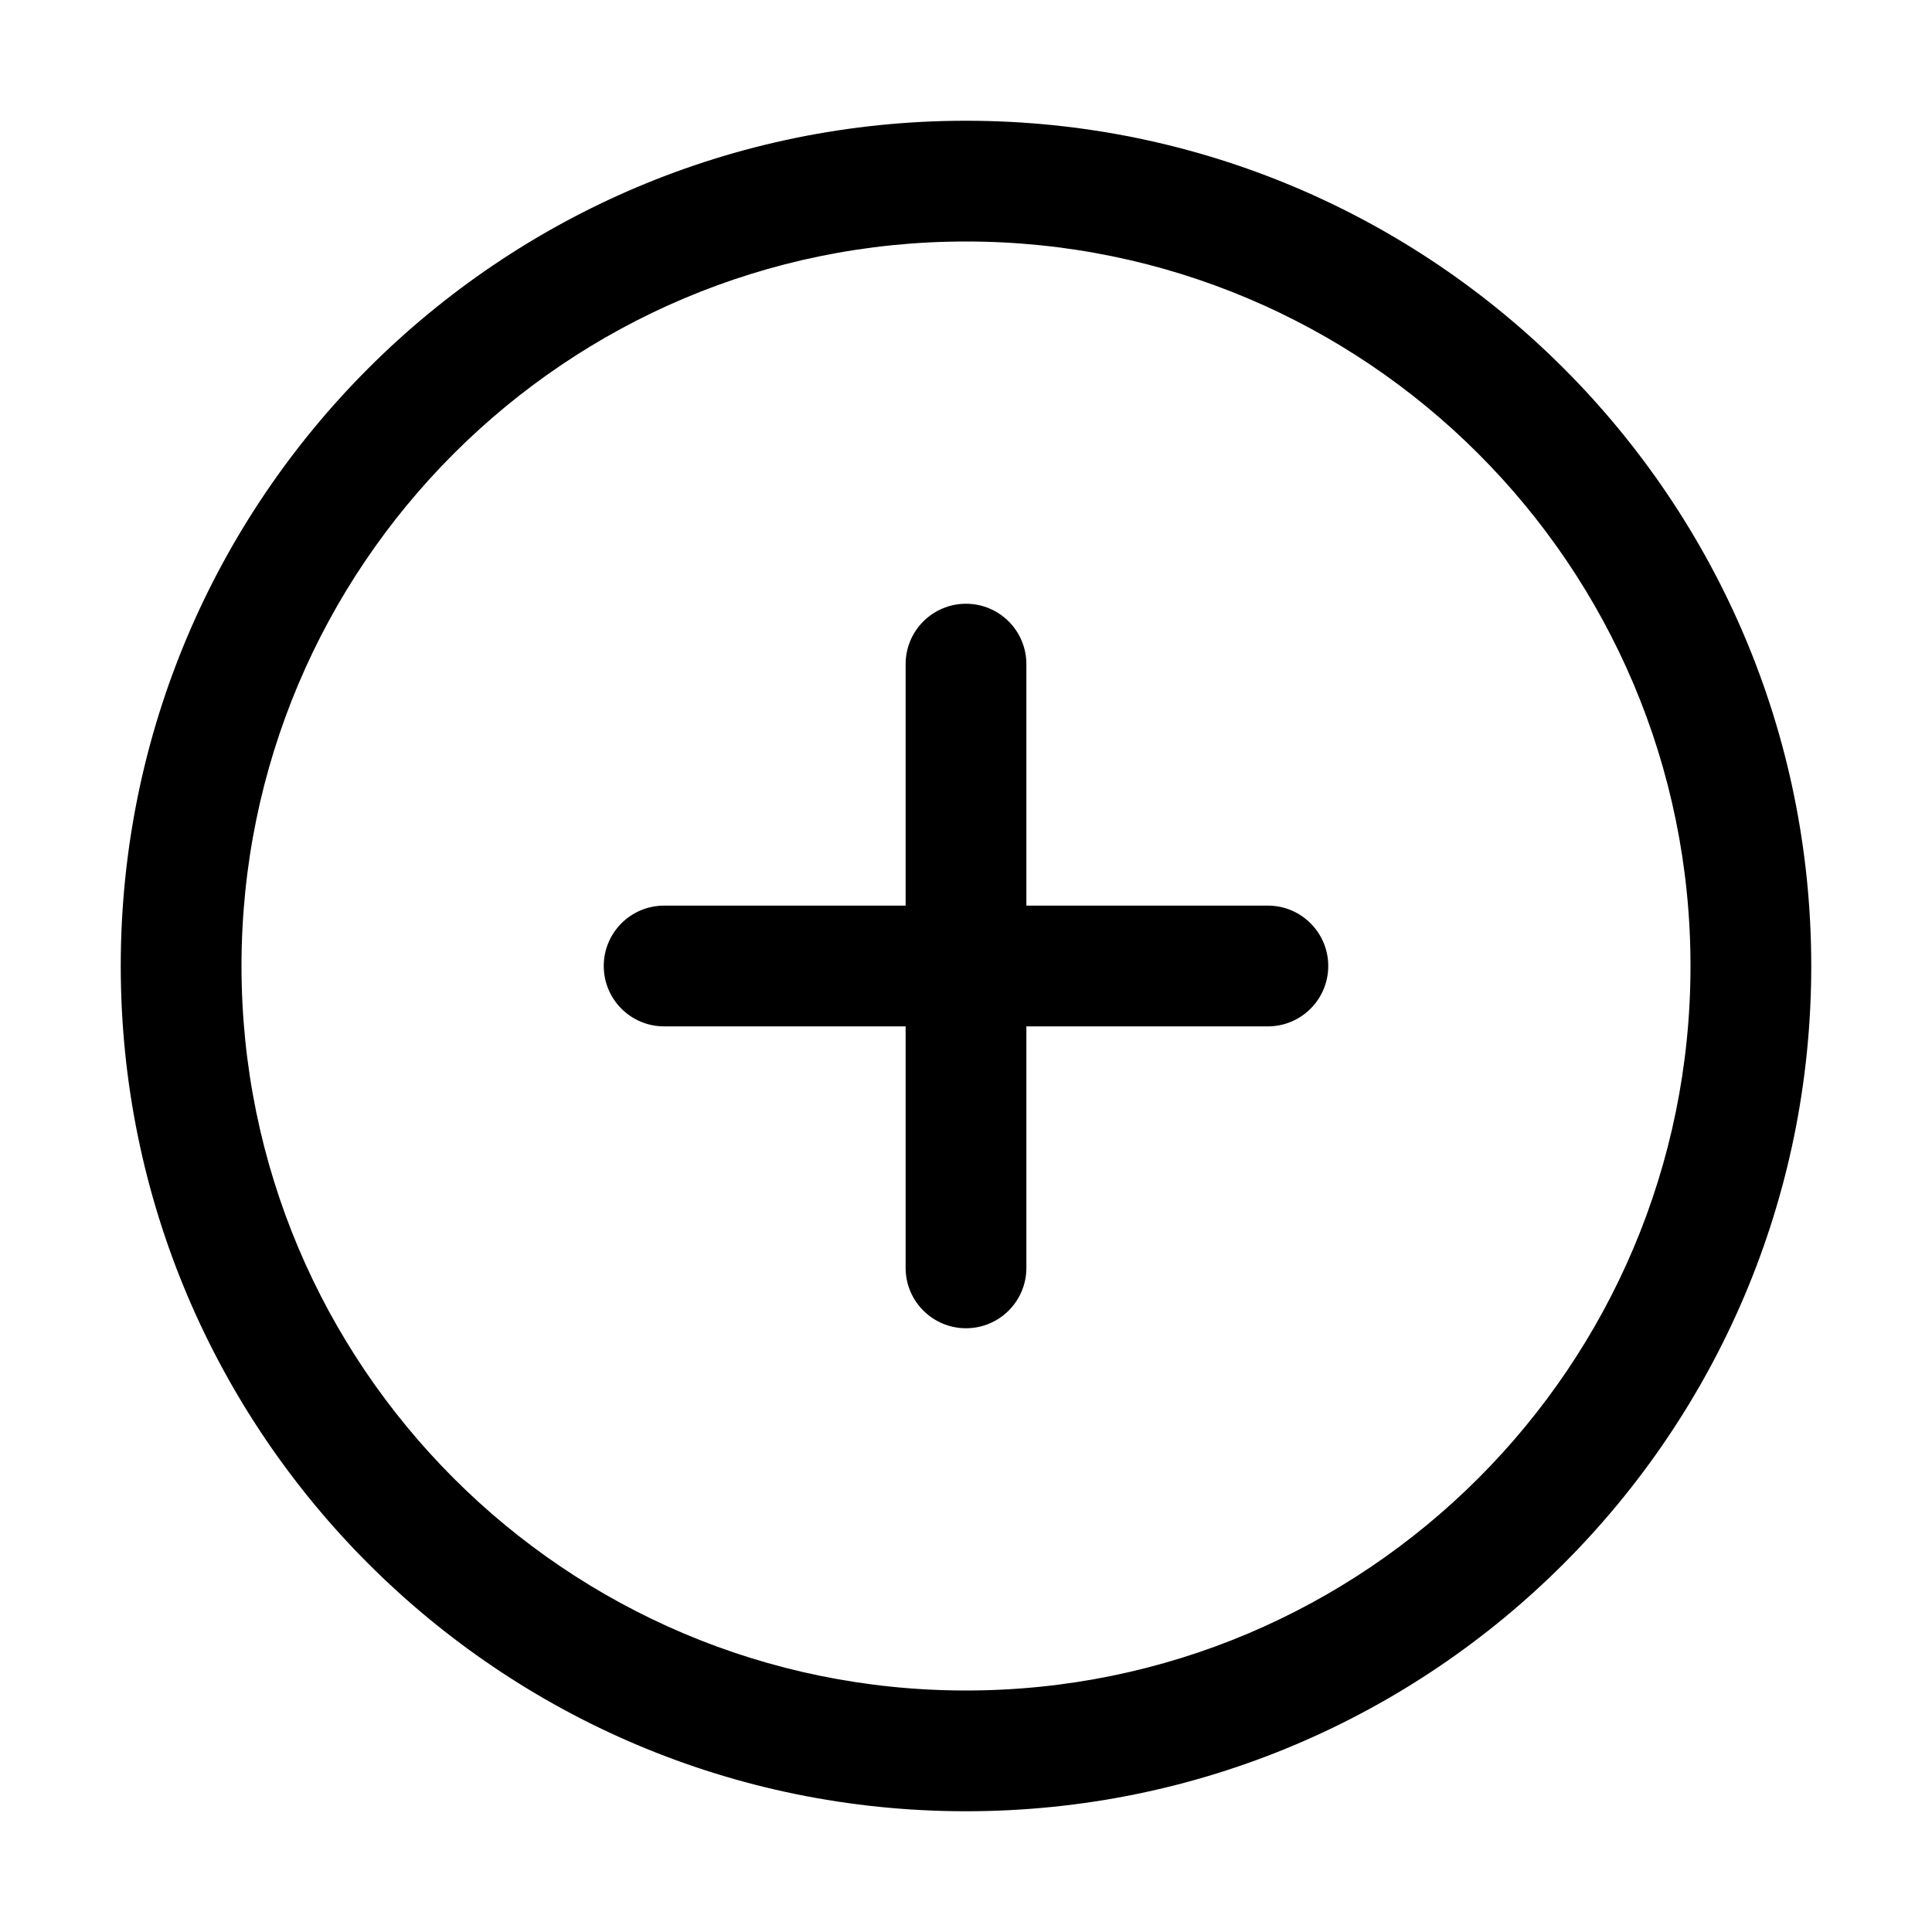
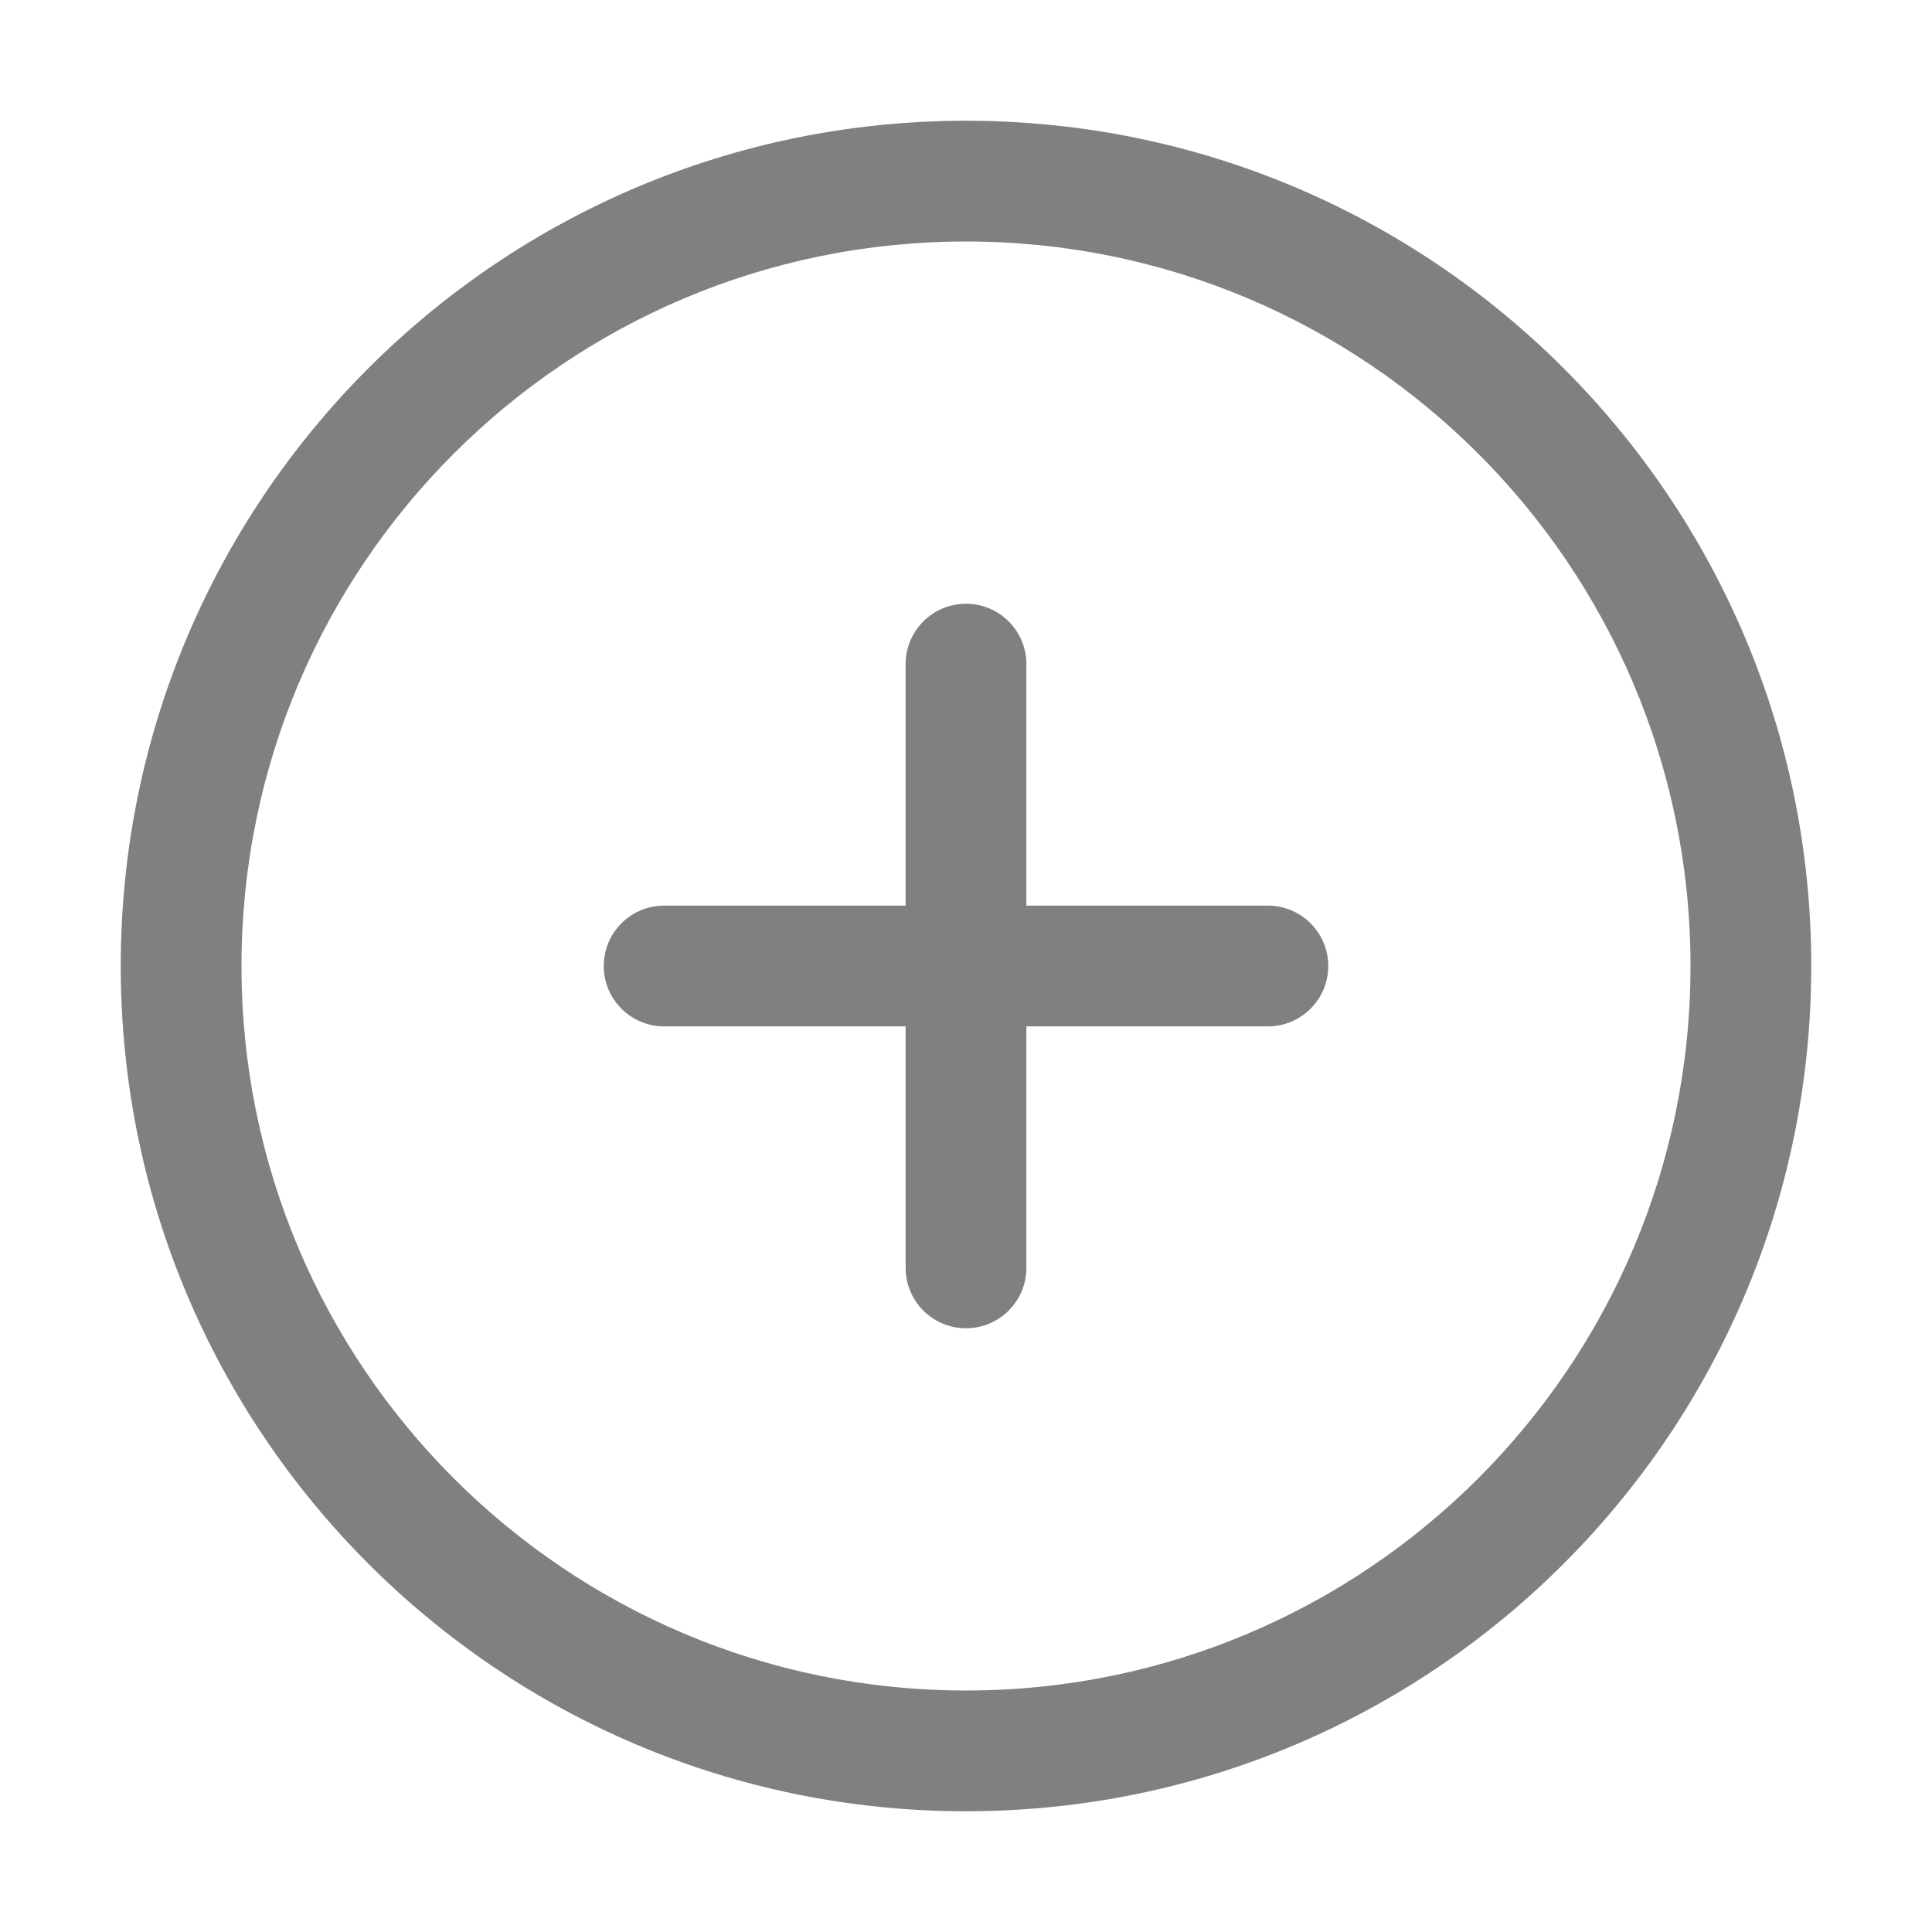
<svg xmlns="http://www.w3.org/2000/svg" width="32" height="32" viewBox="0 0 1024 1024">
-   <path fill="black" d="M352 480h320a32 32 0 1 1 0 64H352a32 32 0 0 1 0-64" />
-   <path fill="black" d="M480 672V352a32 32 0 1 1 64 0v320a32 32 0 0 1-64 0" />
-   <path fill="black" d="M512 896a384 384 0 1 0 0-768a384 384 0 0 0 0 768m0 64a448 448 0 1 1 0-896a448 448 0 0 1 0 896" />
+   <path fill="grey" d="M352 480h320a32 32 0 1 1 0 64H352a32 32 0 0 1 0-64" />
+   <path fill="grey" d="M480 672V352a32 32 0 1 1 64 0v320a32 32 0 0 1-64 0" />
+   <path fill="grey" d="M512 896a384 384 0 1 0 0-768a384 384 0 0 0 0 768m0 64a448 448 0 1 1 0-896a448 448 0 0 1 0 896" />
</svg>
